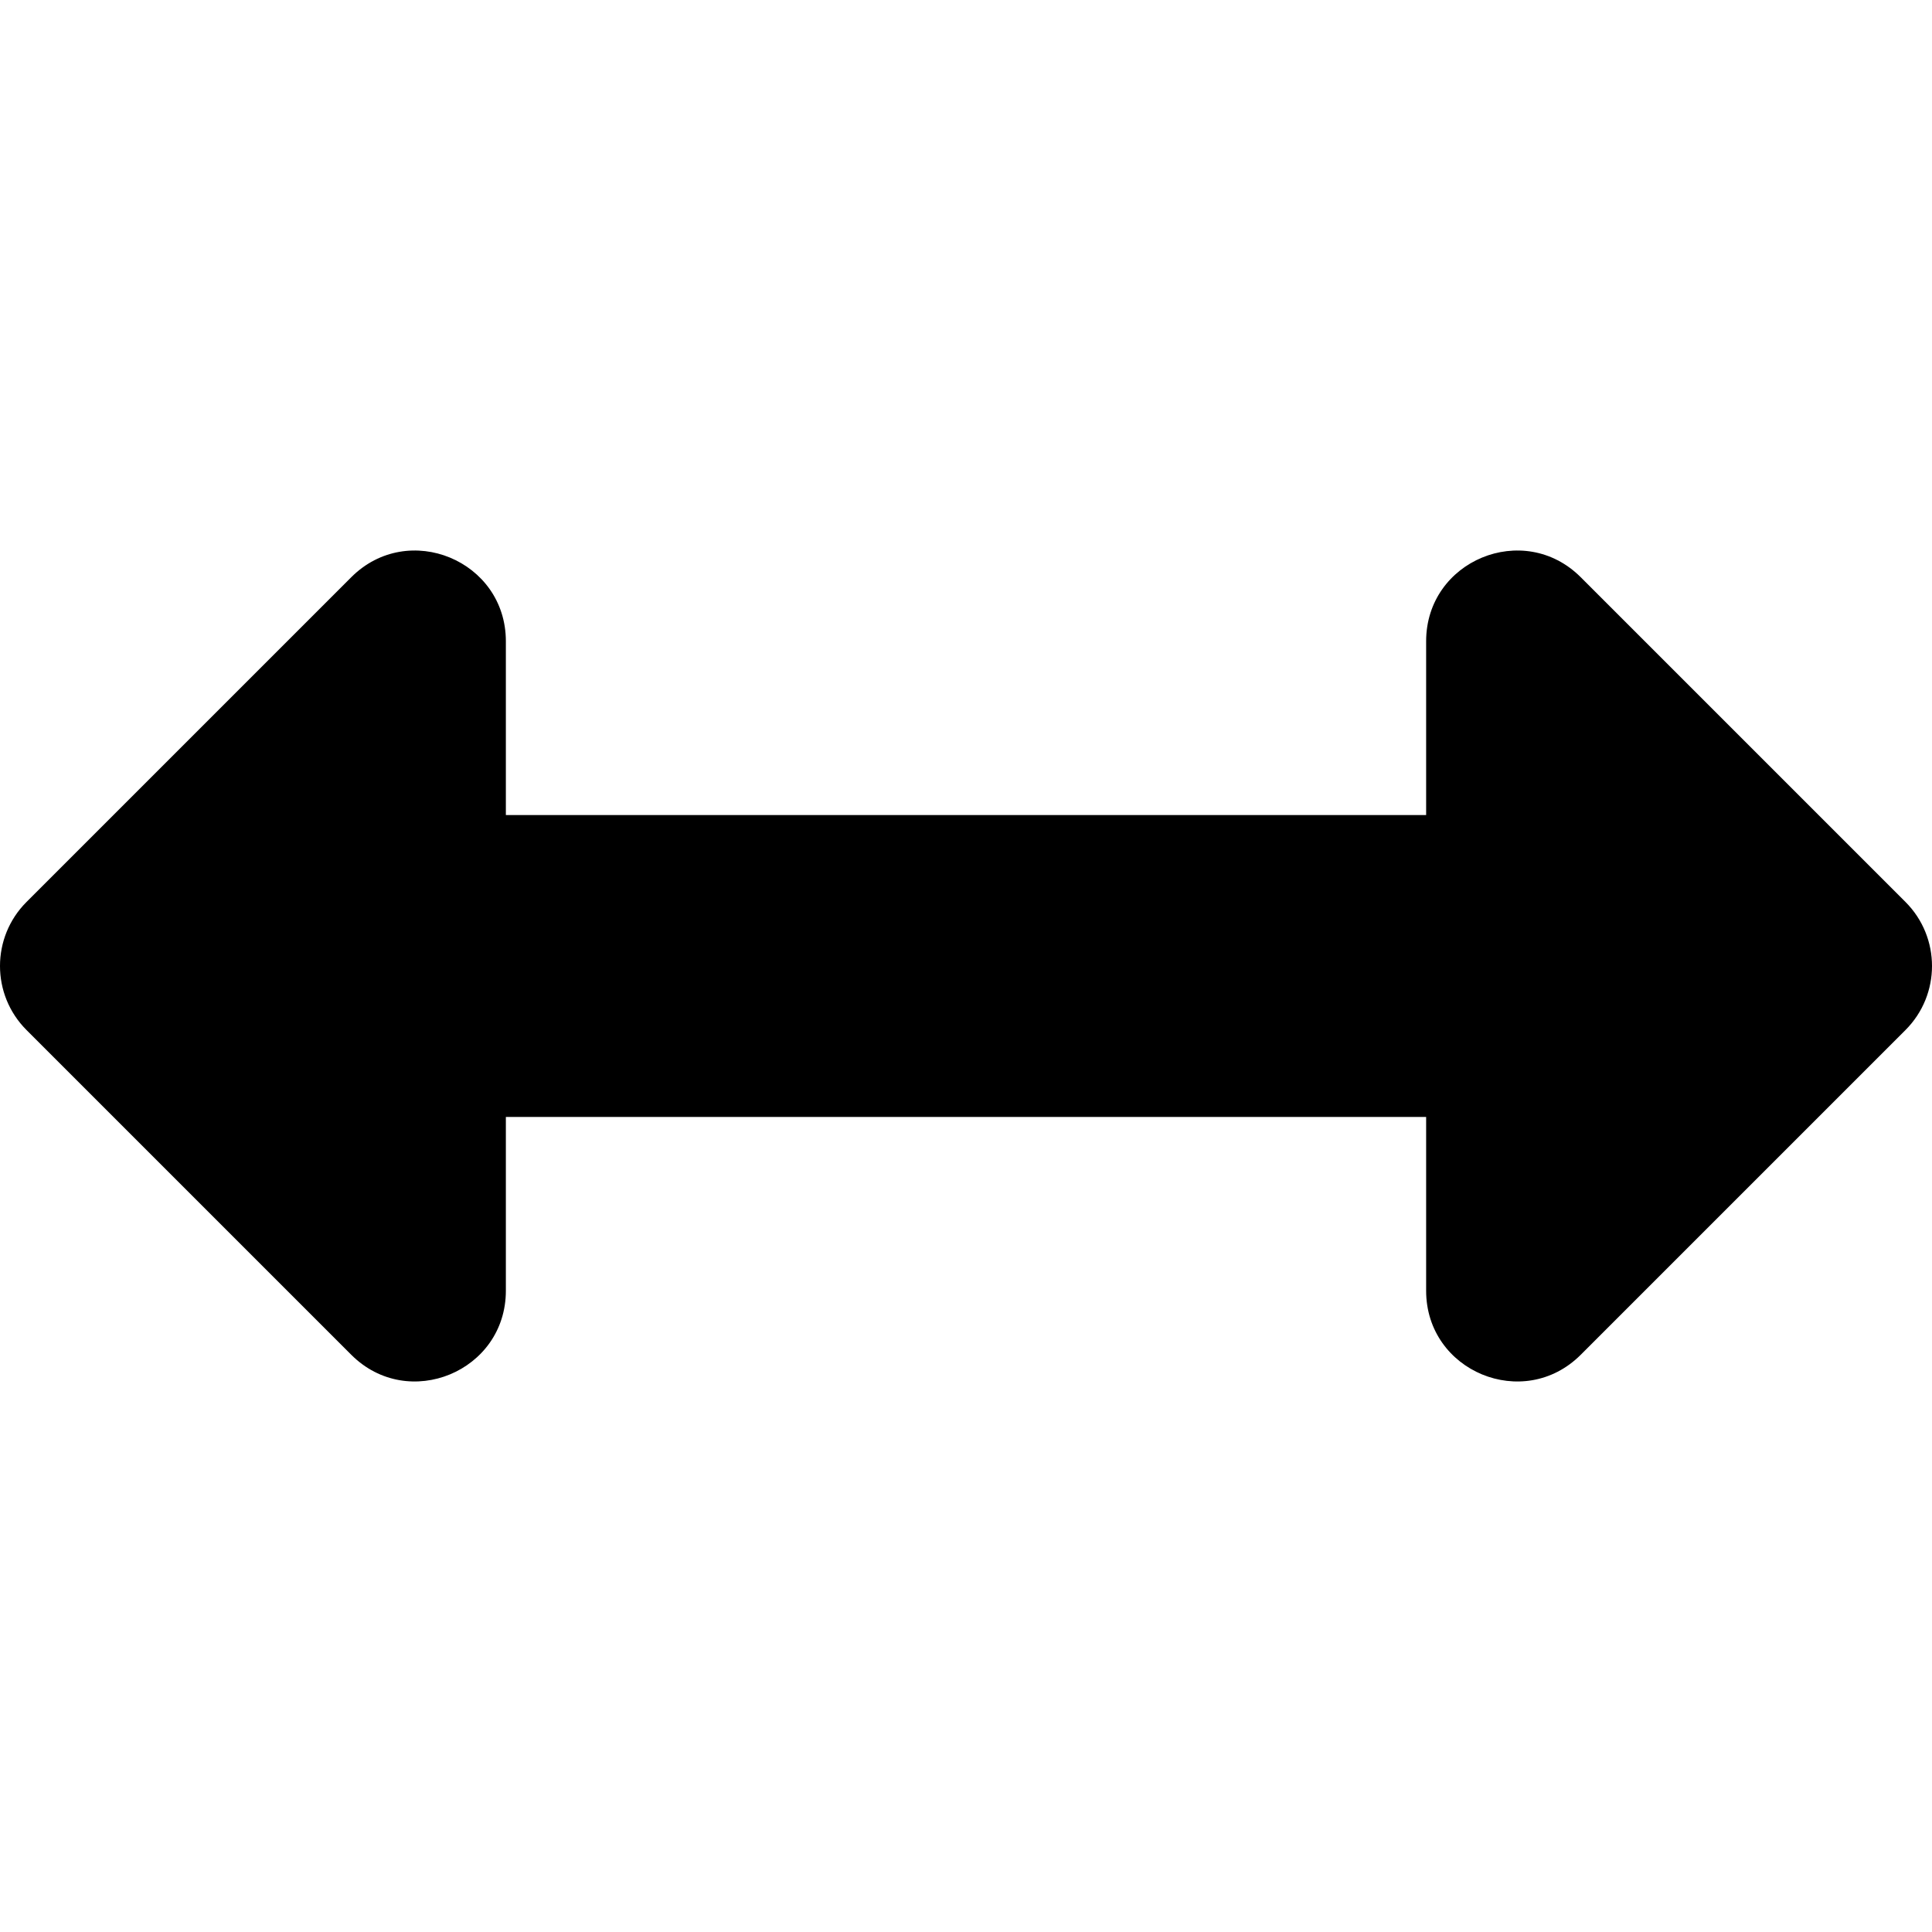
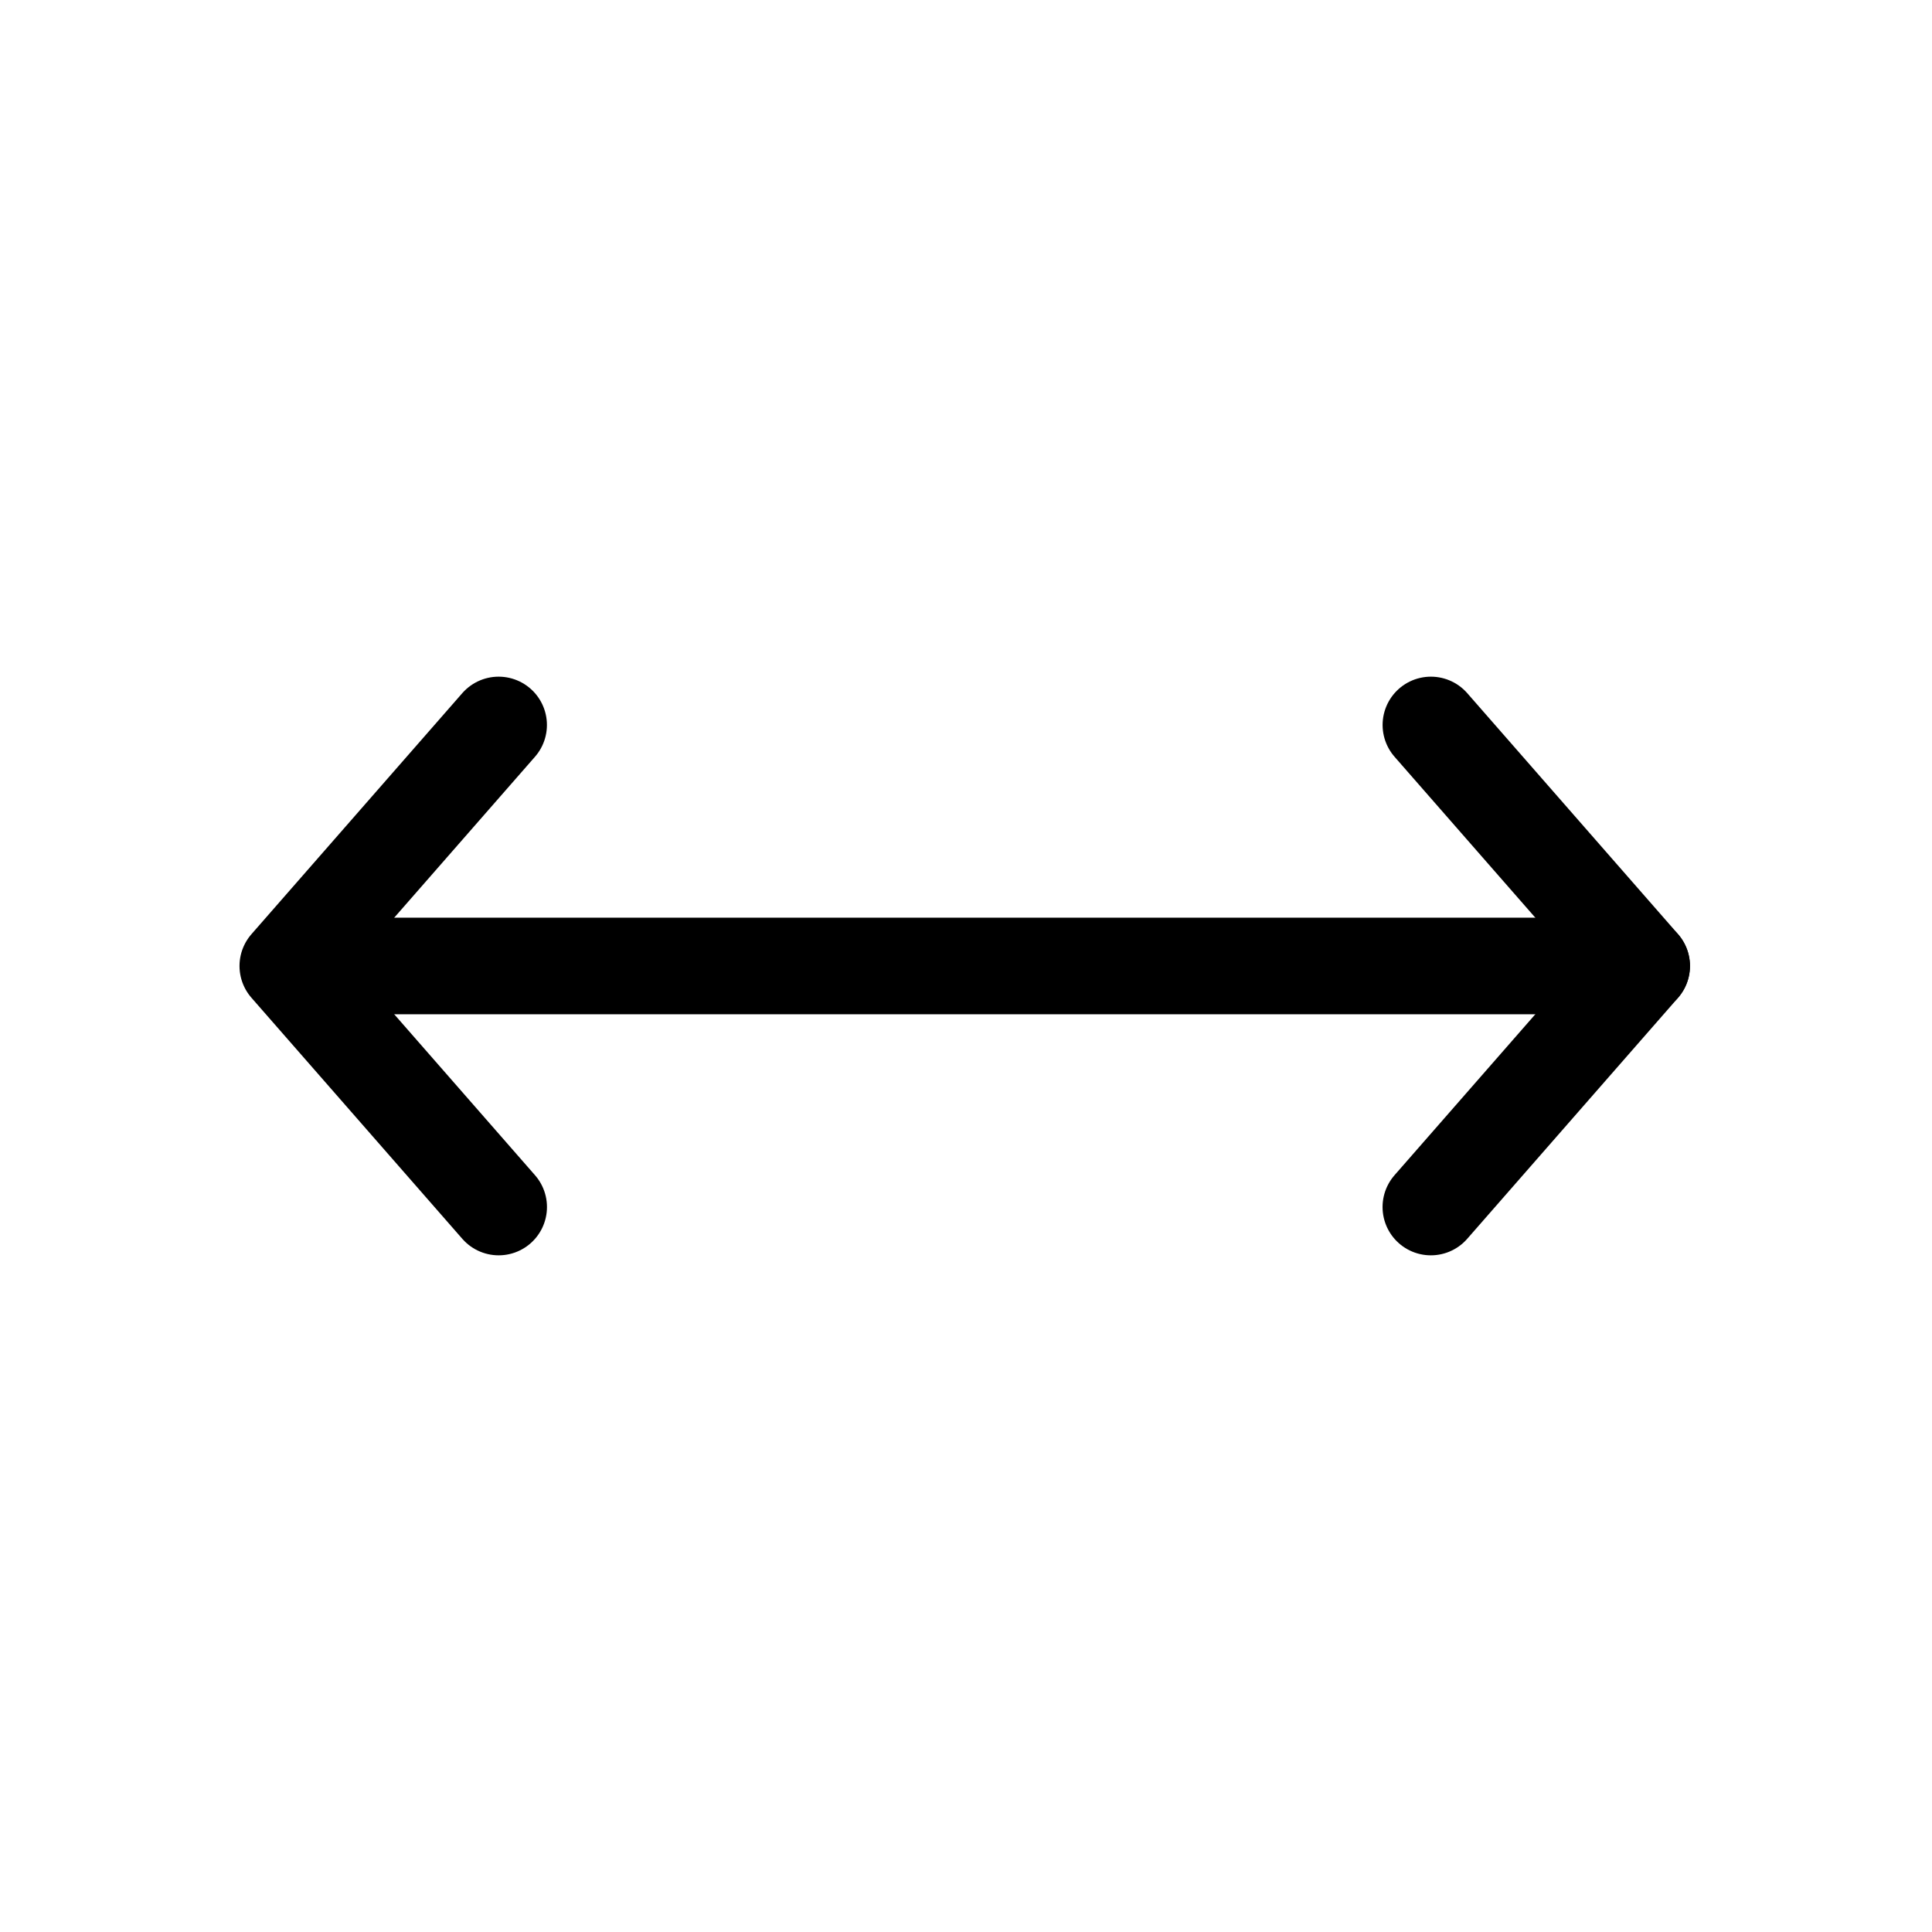
- <svg xmlns="http://www.w3.org/2000/svg" aria-hidden="true" focusable="false" data-prefix="fas" data-icon="arrows-alt-h" class="svg-inline--fa fa-arrows-alt-h fa-w-16" role="img" viewBox="0 0 512 512">
-   <path fill="currentColor" d="M377.941 169.941V216H134.059v-46.059c0-21.382-25.851-32.09-40.971-16.971L7.029 239.029c-9.373 9.373-9.373 24.568 0 33.941l86.059 86.059c15.119 15.119 40.971 4.411 40.971-16.971V296h243.882v46.059c0 21.382 25.851 32.09 40.971 16.971l86.059-86.059c9.373-9.373 9.373-24.568 0-33.941l-86.059-86.059c-15.119-15.12-40.971-4.412-40.971 16.97z" />
+ <svg xmlns="http://www.w3.org/2000/svg" id="svg8" version="1.1" viewBox="0 0 211.667 211.667" height="800" width="800">
+   <defs id="defs2" />
+   <g id="layer1">
+     <path style="fill:none;stroke:#000000;stroke-width:10.583;stroke-linecap:round;stroke-linejoin:round;stroke-miterlimit:4;stroke-dasharray:none;stroke-opacity:1" d="m 156.767,79.426 23.098,26.404 -23.103,26.41" id="path1206" />
+     <path style="fill:none;stroke:#000000;stroke-width:10.583;stroke-linecap:round;stroke-linejoin:miter;stroke-miterlimit:4;stroke-dasharray:none;stroke-opacity:1" d="M 179.85,105.833 H 31.738" id="path1805" />
+     <path style="fill:none;stroke:#000000;stroke-width:10.583;stroke-linecap:round;stroke-linejoin:round;stroke-miterlimit:4;stroke-dasharray:none;stroke-opacity:1" d="m 54.629,79.426 -23.098,26.404 23.103,26.41" id="path27" />
+   </g>
</svg>
